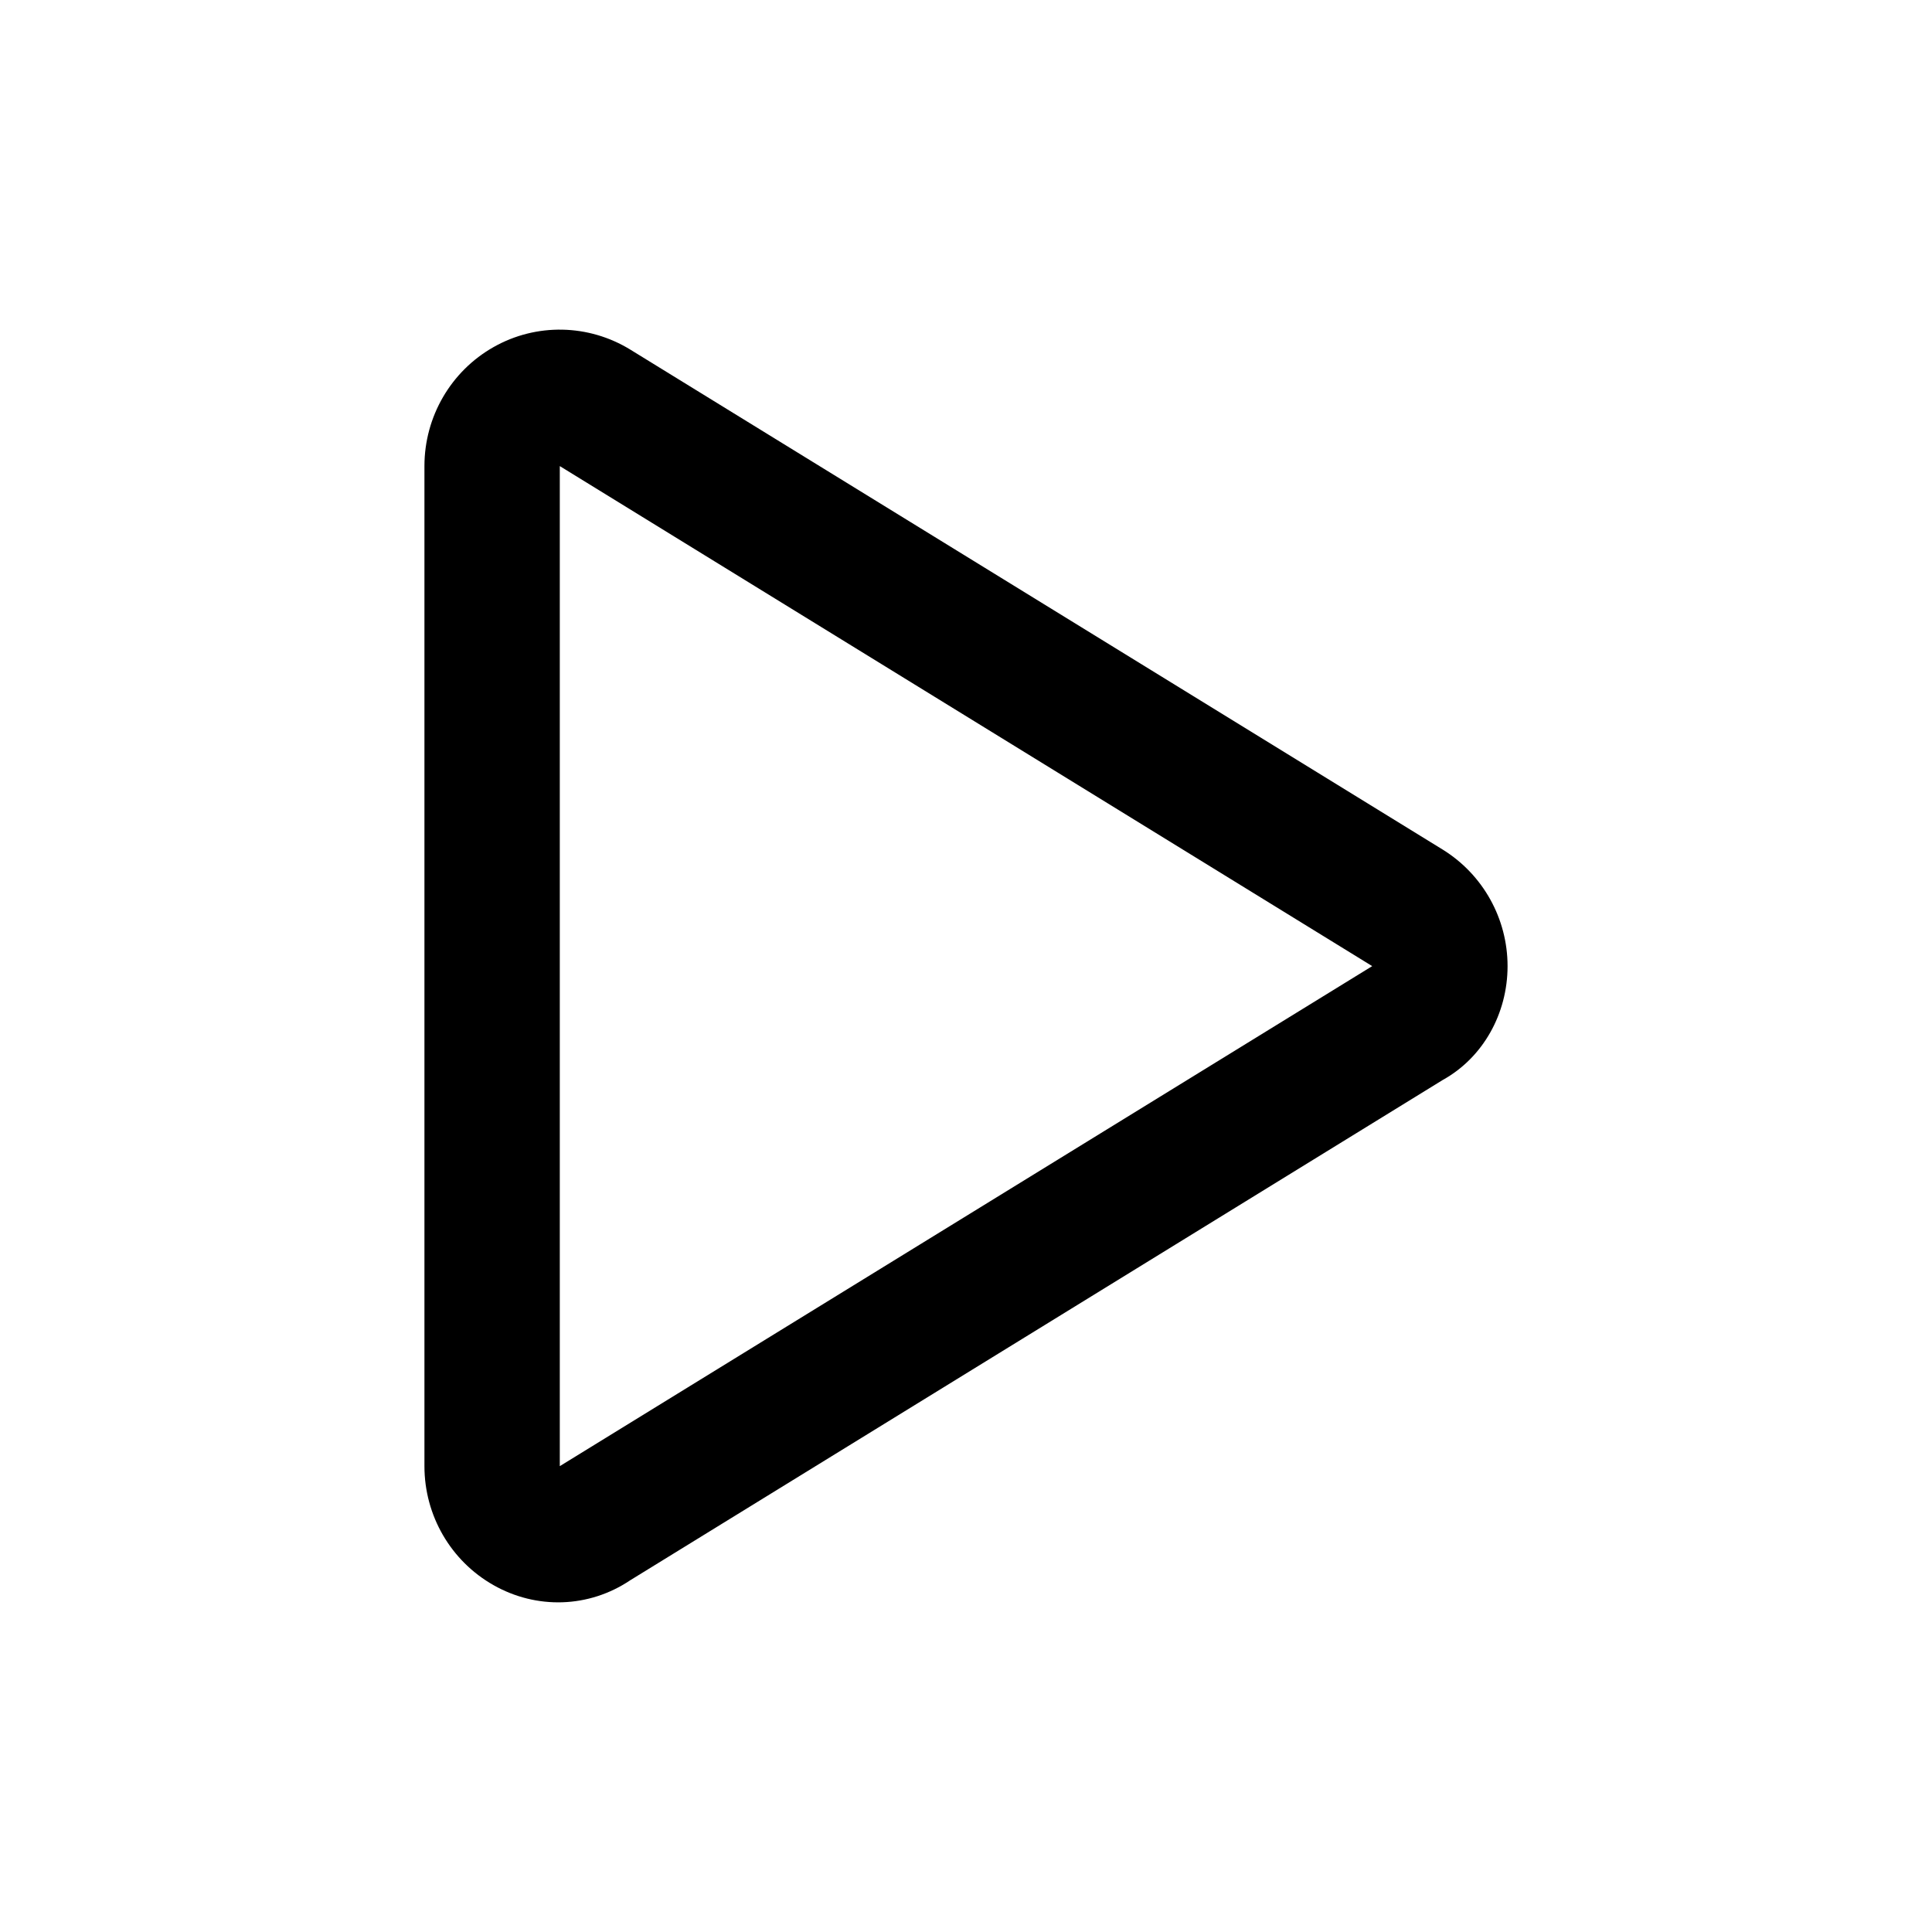
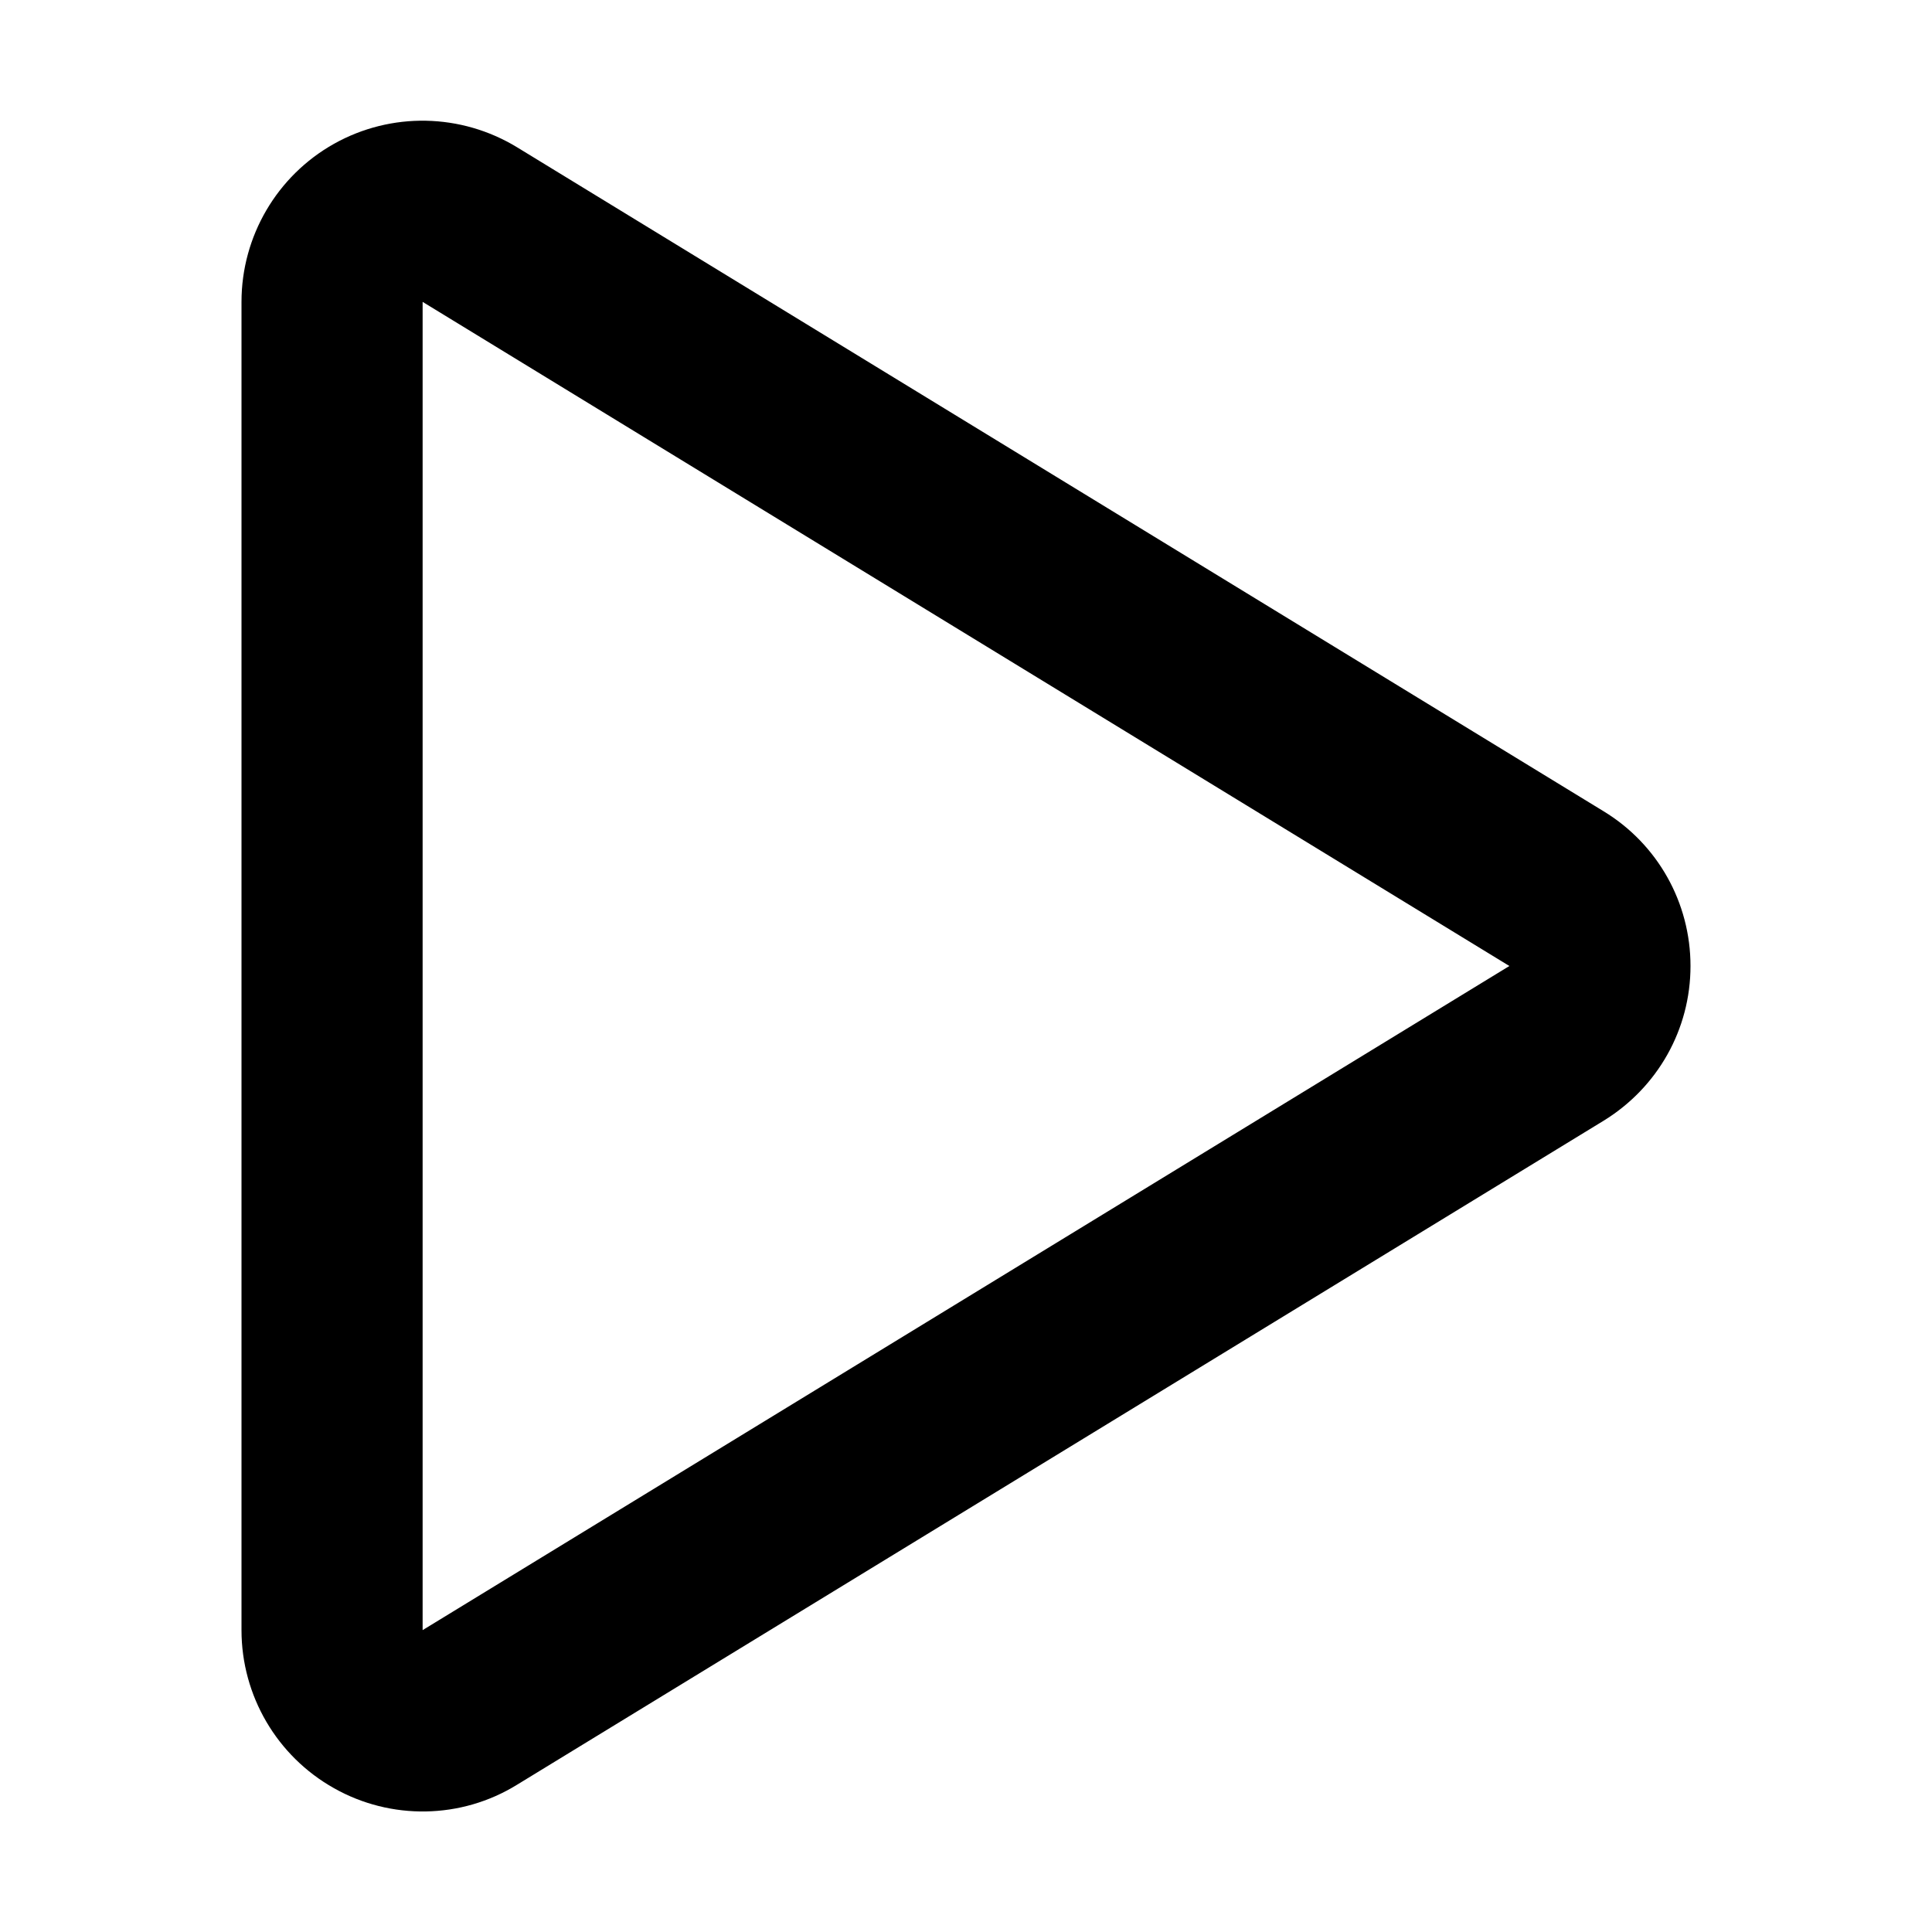
<svg xmlns="http://www.w3.org/2000/svg" viewBox="0 0 16 16">
-   <path d="M4.088 2.874C4.441 2.674 4.875 2.683 5.221 2.896L11.948 7.036C12.282 7.243 12.485 7.608 12.485 8.001C12.485 8.394 12.282 8.759 11.948 8.944L5.221 13.086C4.875 13.319 4.441 13.328 4.088 13.128C3.734 12.928 3.515 12.552 3.515 12.142V3.86C3.515 3.451 3.734 3.074 4.088 2.874ZM4.636 12.142L11.364 8.001L4.636 3.86V12.142Z" />
+   <path d="M3.5 13.5L12.5 8L3.5 2.5V13.5ZM2.766 1.191C3.241 0.925 3.819 0.938 4.281 1.219L13.281 6.719C13.728 6.991 14 7.475 14 8C14 8.525 13.728 9.006 13.281 9.281L4.281 14.781C3.819 15.066 3.237 15.075 2.766 14.809C2.294 14.544 2 14.044 2 13.5V2.5C2 1.956 2.294 1.456 2.766 1.191Z" />
</svg>
